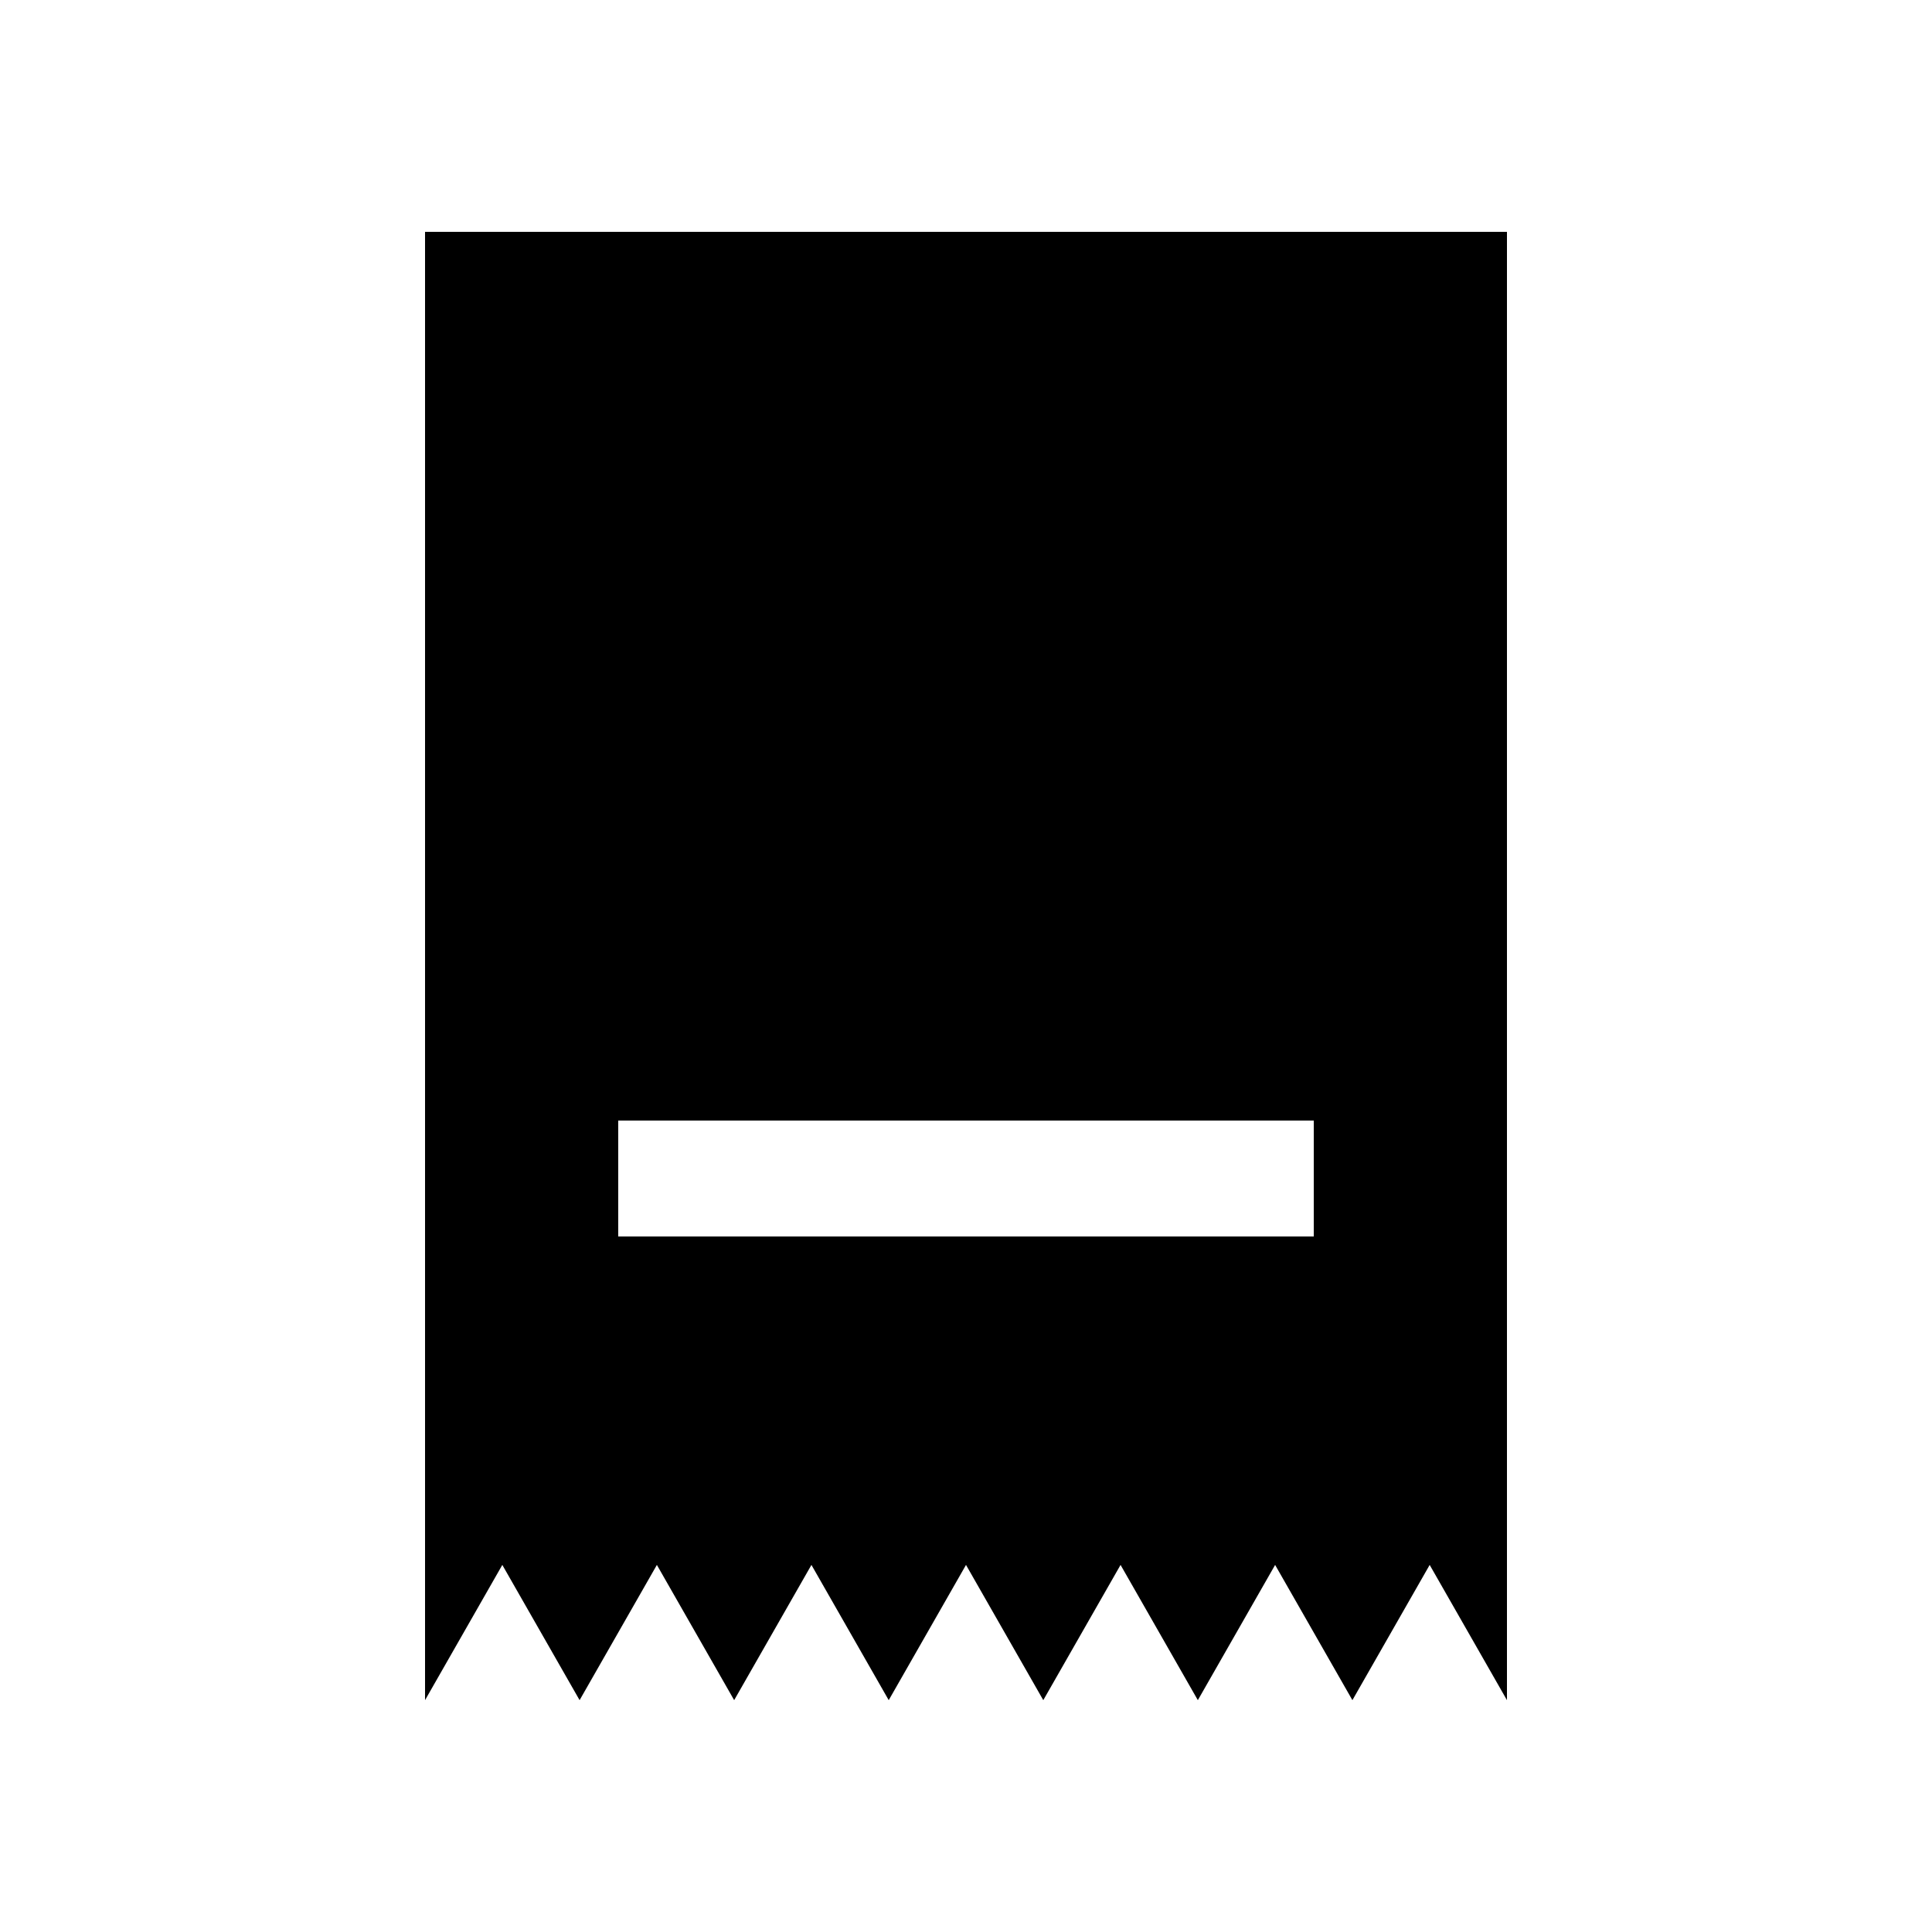
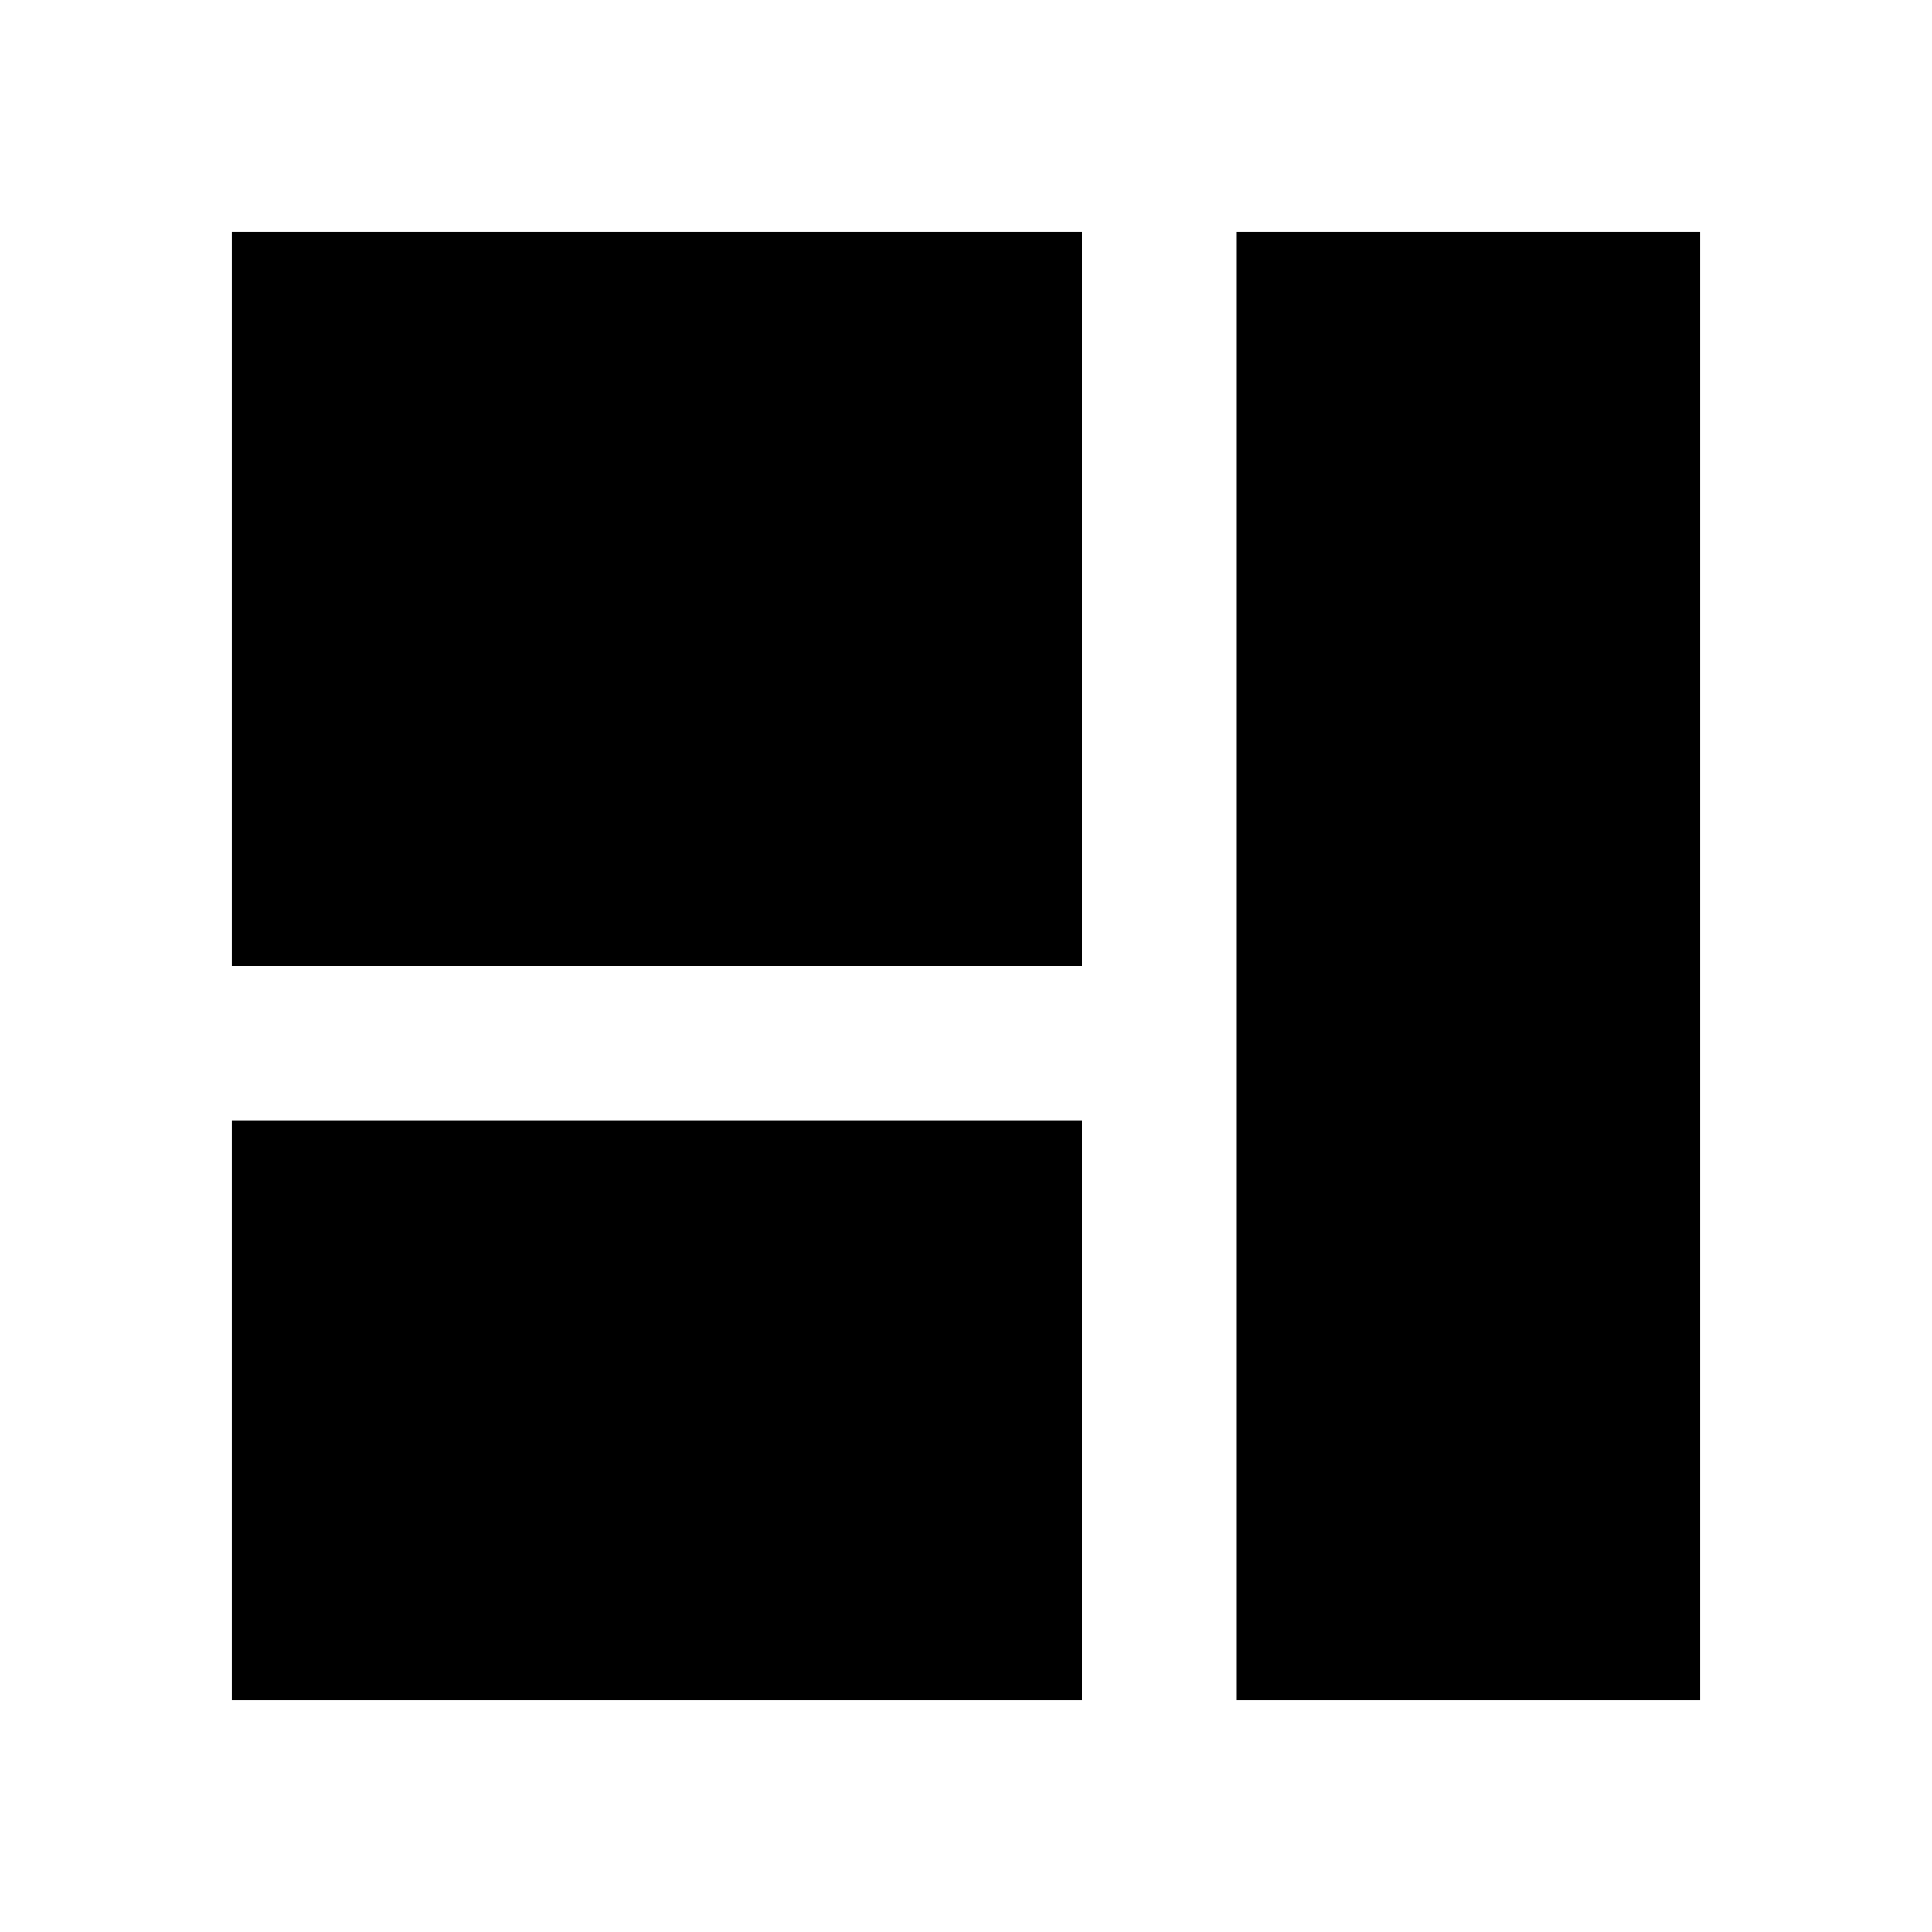
<svg xmlns="http://www.w3.org/2000/svg" width="100" height="100" viewBox="0 0 100 100" fill="none">
-   <path fill-rule="evenodd" clip-rule="evenodd" d="M22 88L26 81L30 88L34 81L38 88L42 81L46 88L50 81L54 88L58 81L62 88L66 81L70 88L74 81L78 88L78 12L22 12ZM68 64L32 64L32 58L68 58Z" fill="black" />
+   <path fill-rule="evenodd" clip-rule="evenodd" d="M12 12L88 12L88 88L12 88ZM56 12L64 12L64 88L56 88ZM12 50L56 50L56 58L12 58Z" fill="black" />
</svg>
